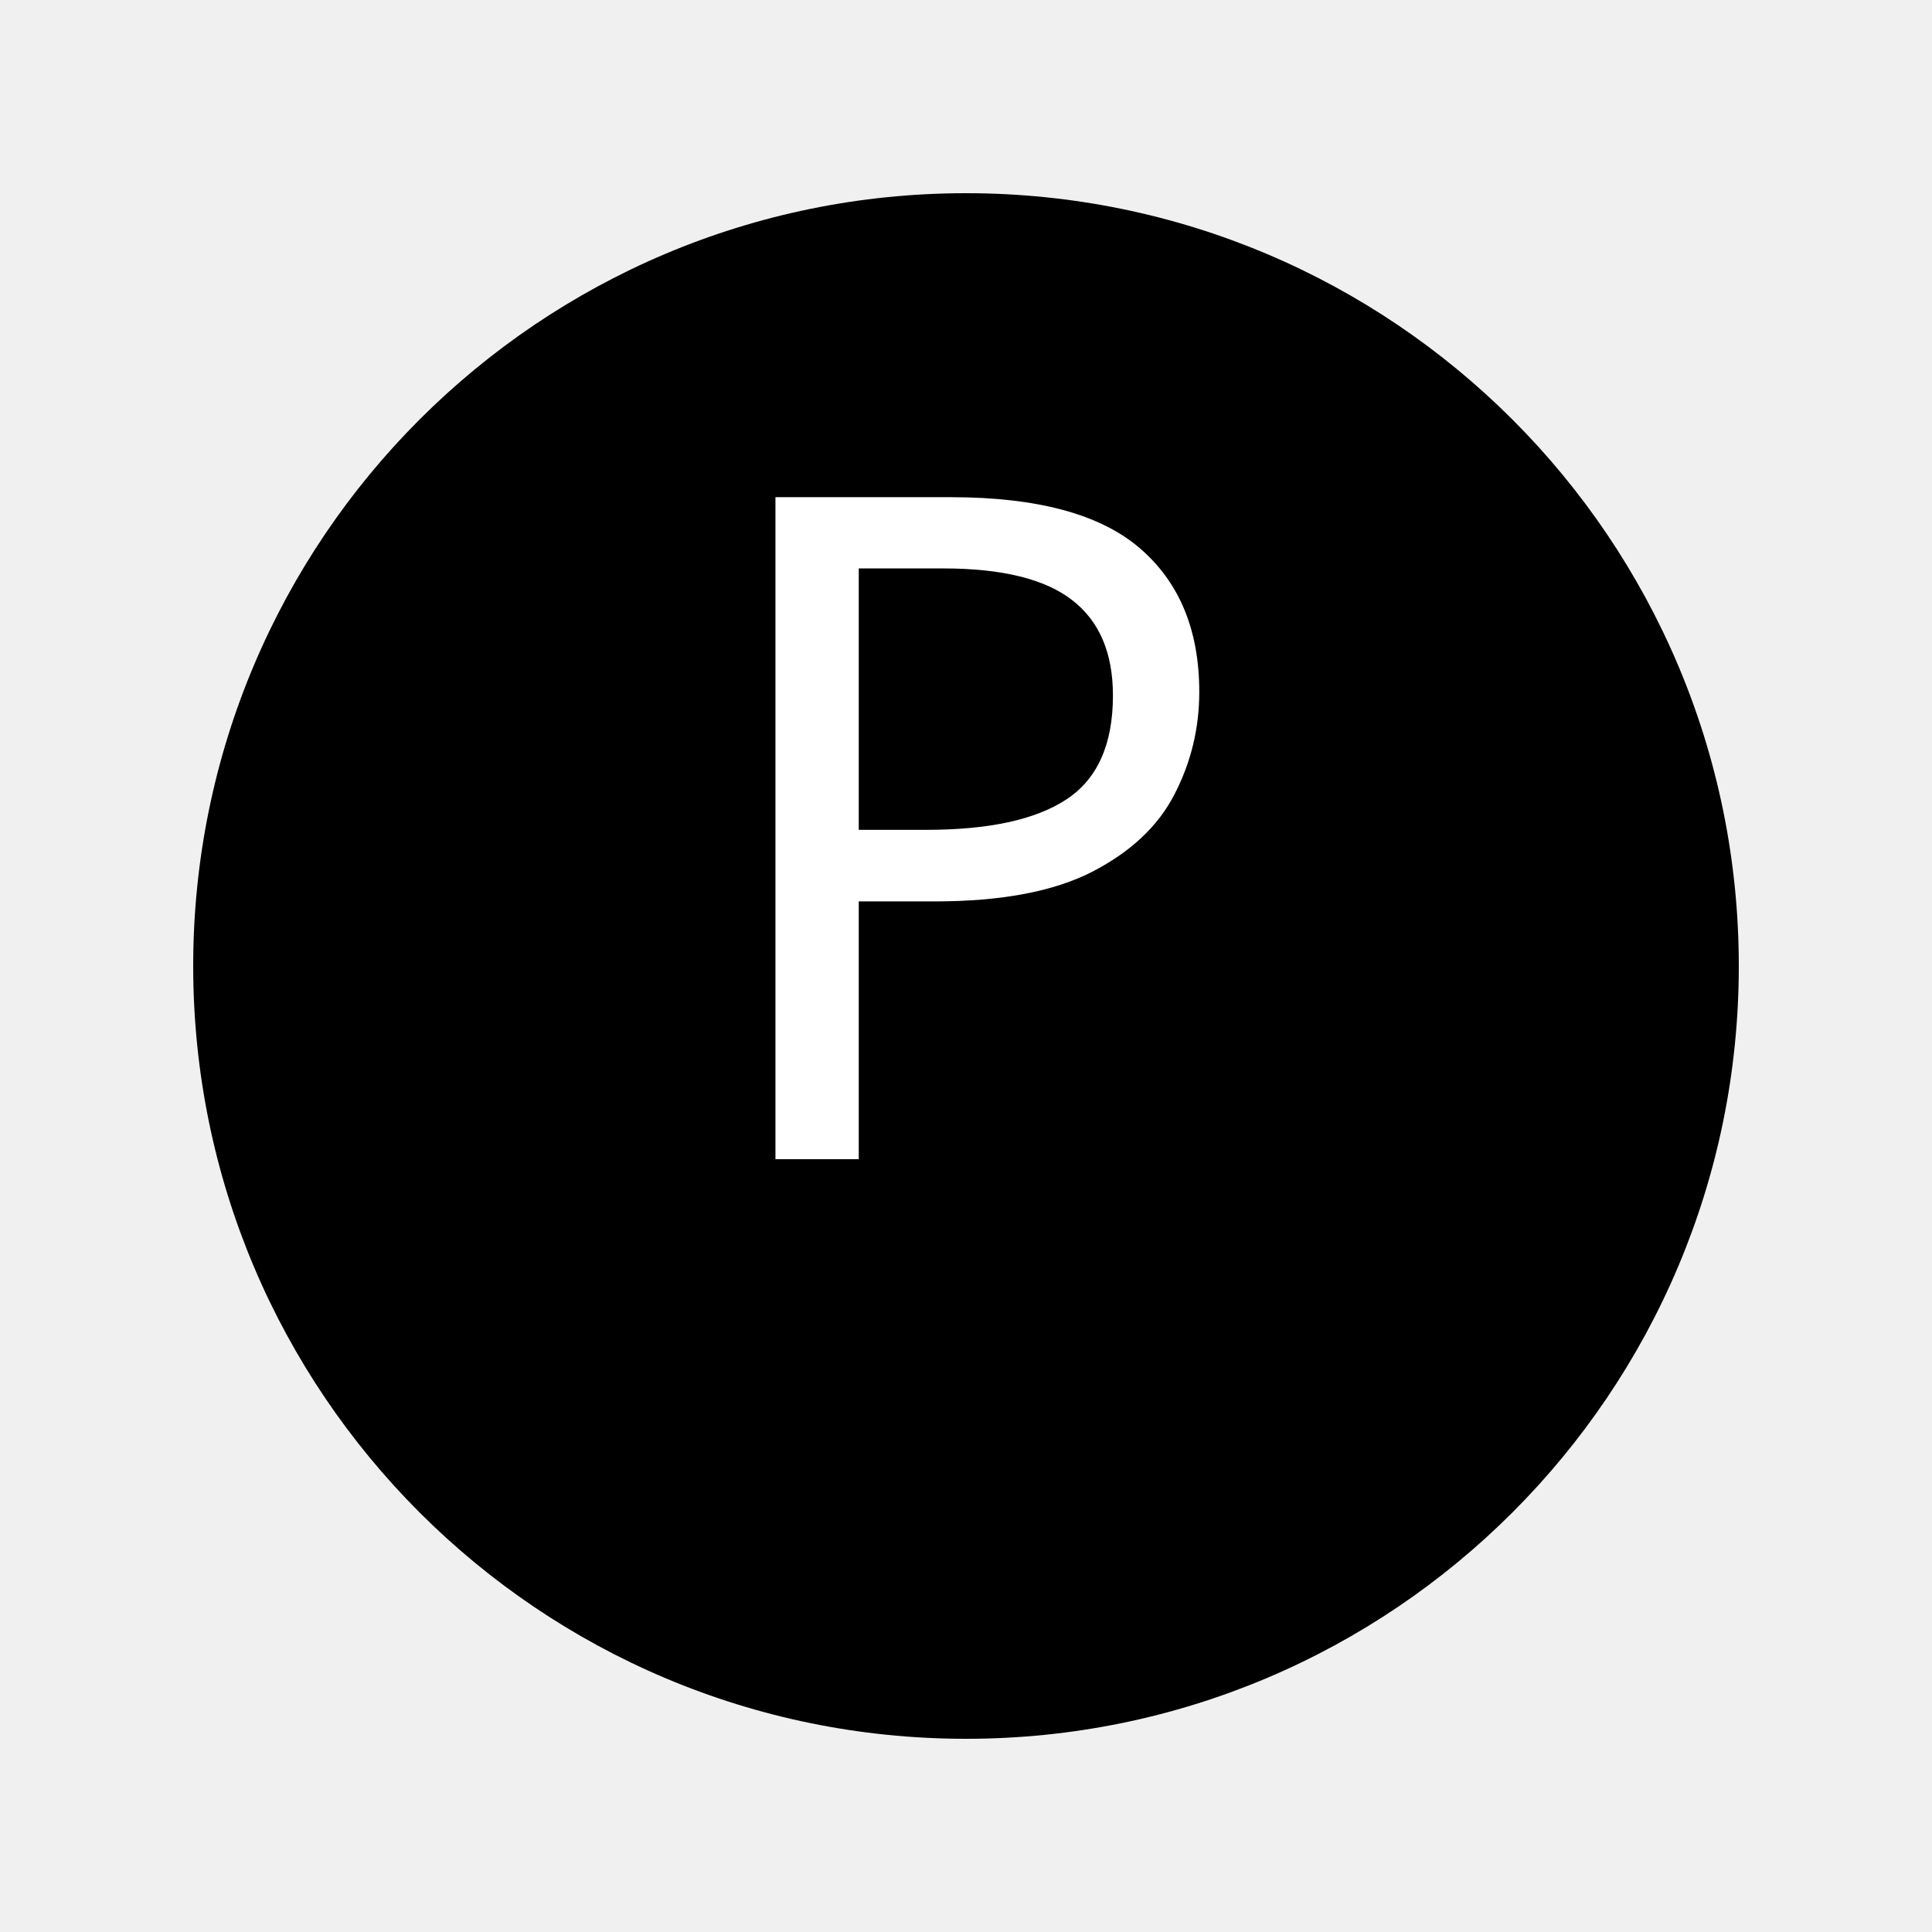
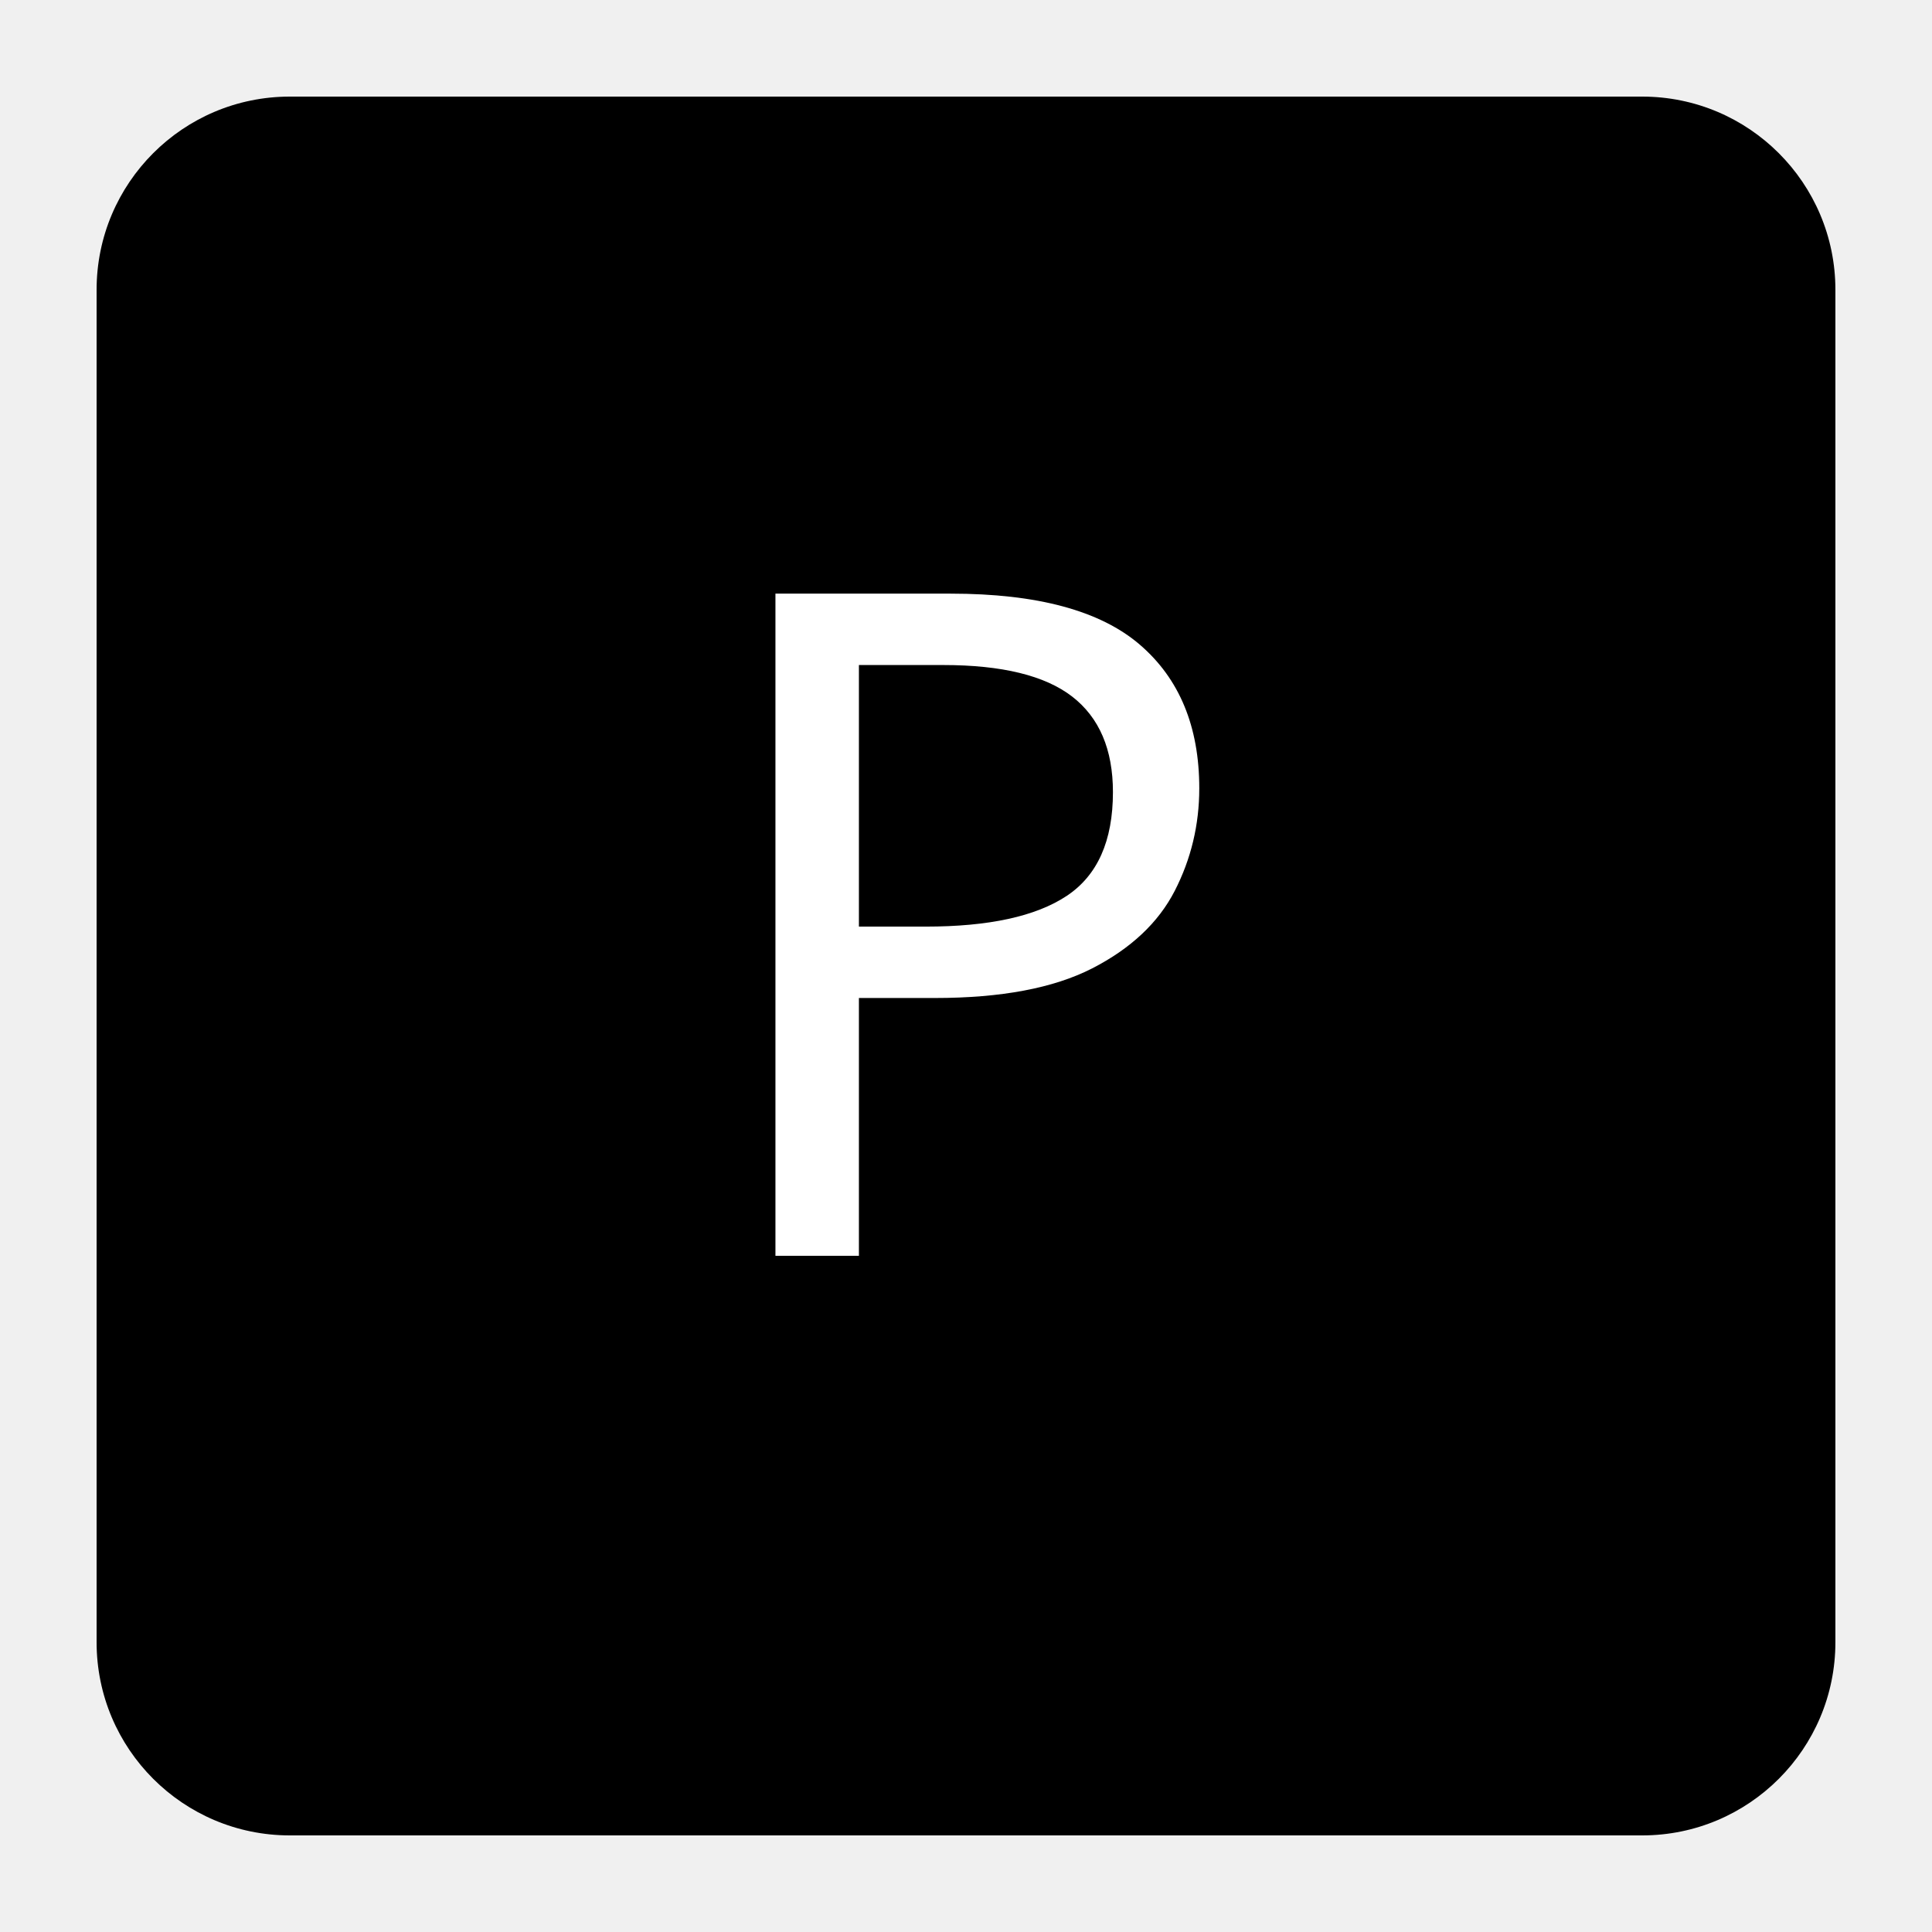
- <svg xmlns="http://www.w3.org/2000/svg" viewBox="0 0 100 100">
-   <circle cx="50" cy="50" r="40" fill="#000" />
-   <text x="50" y="60" fill="#fff" font-size="48" font-family="Verdana" text-anchor="middle">P</text>
+ <svg xmlns="http://www.w3.org/2000/svg" viewBox="0 0 200 200">
+   <rect x="10" y="10" width="180" height="180" rx="20" fill="#000" />
+   <text x="100" y="130" fill="#fff" font-size="96" font-family="Verdana" text-anchor="middle">P</text>
</svg>
